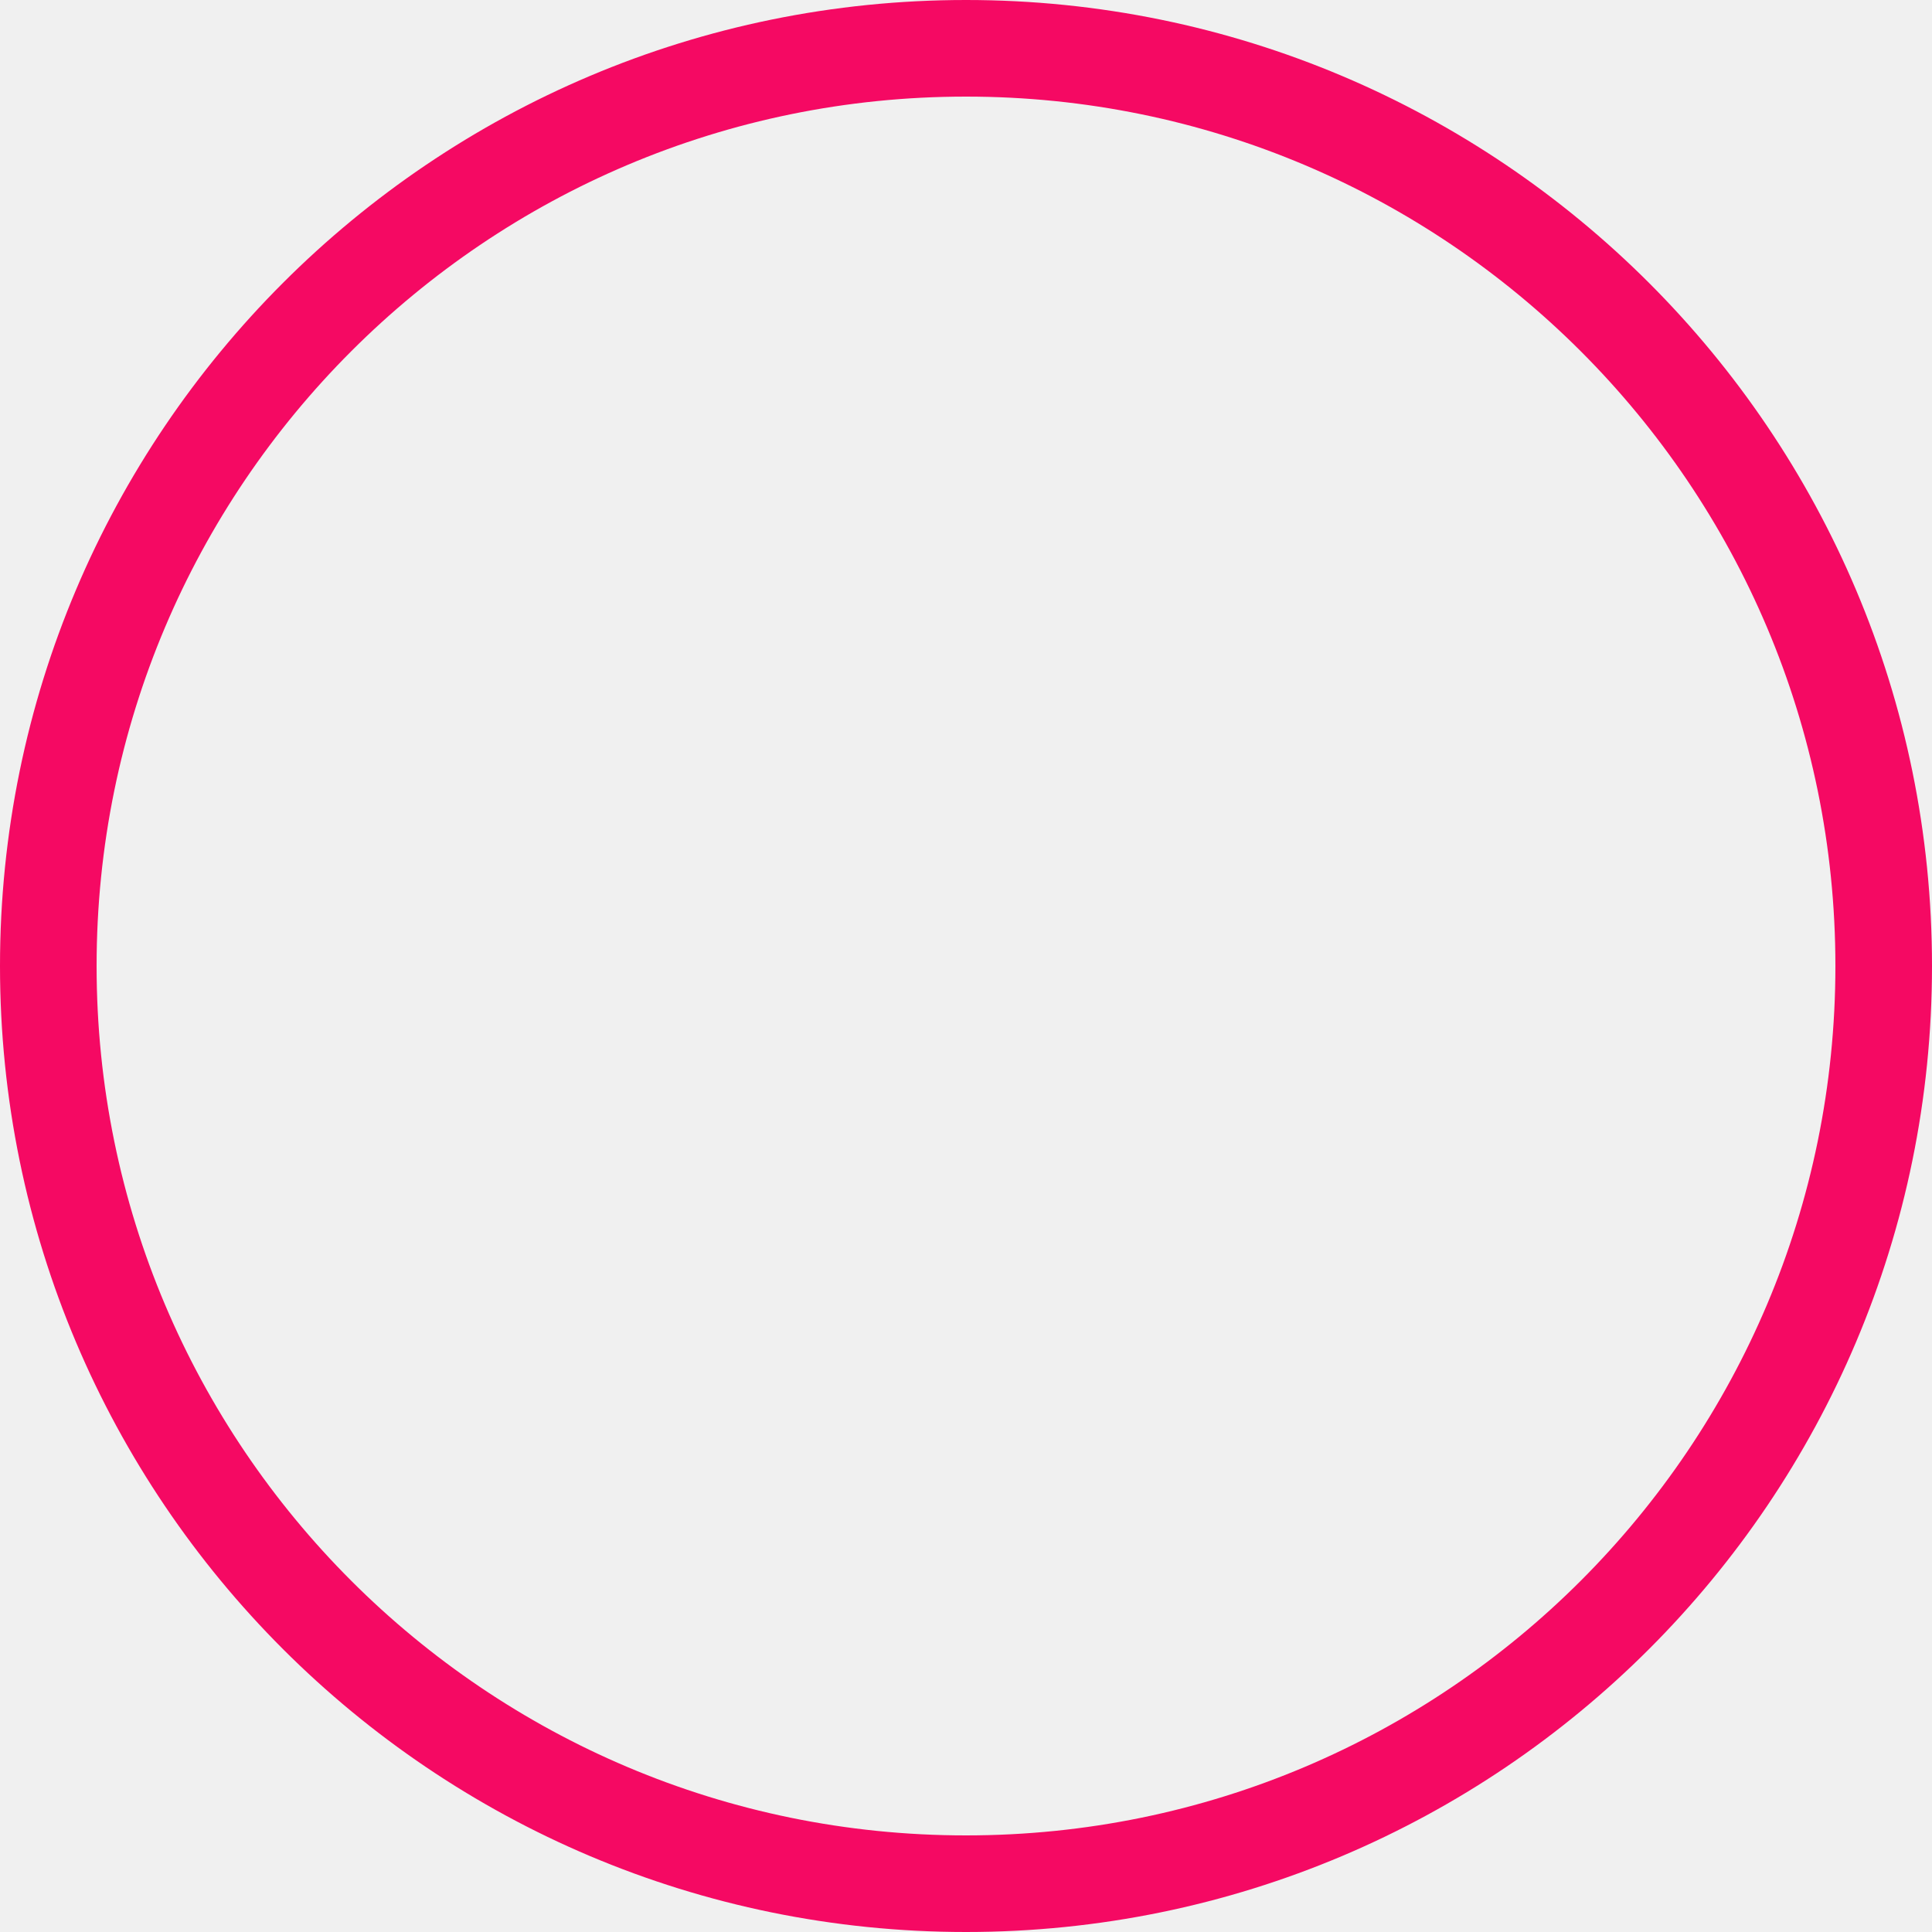
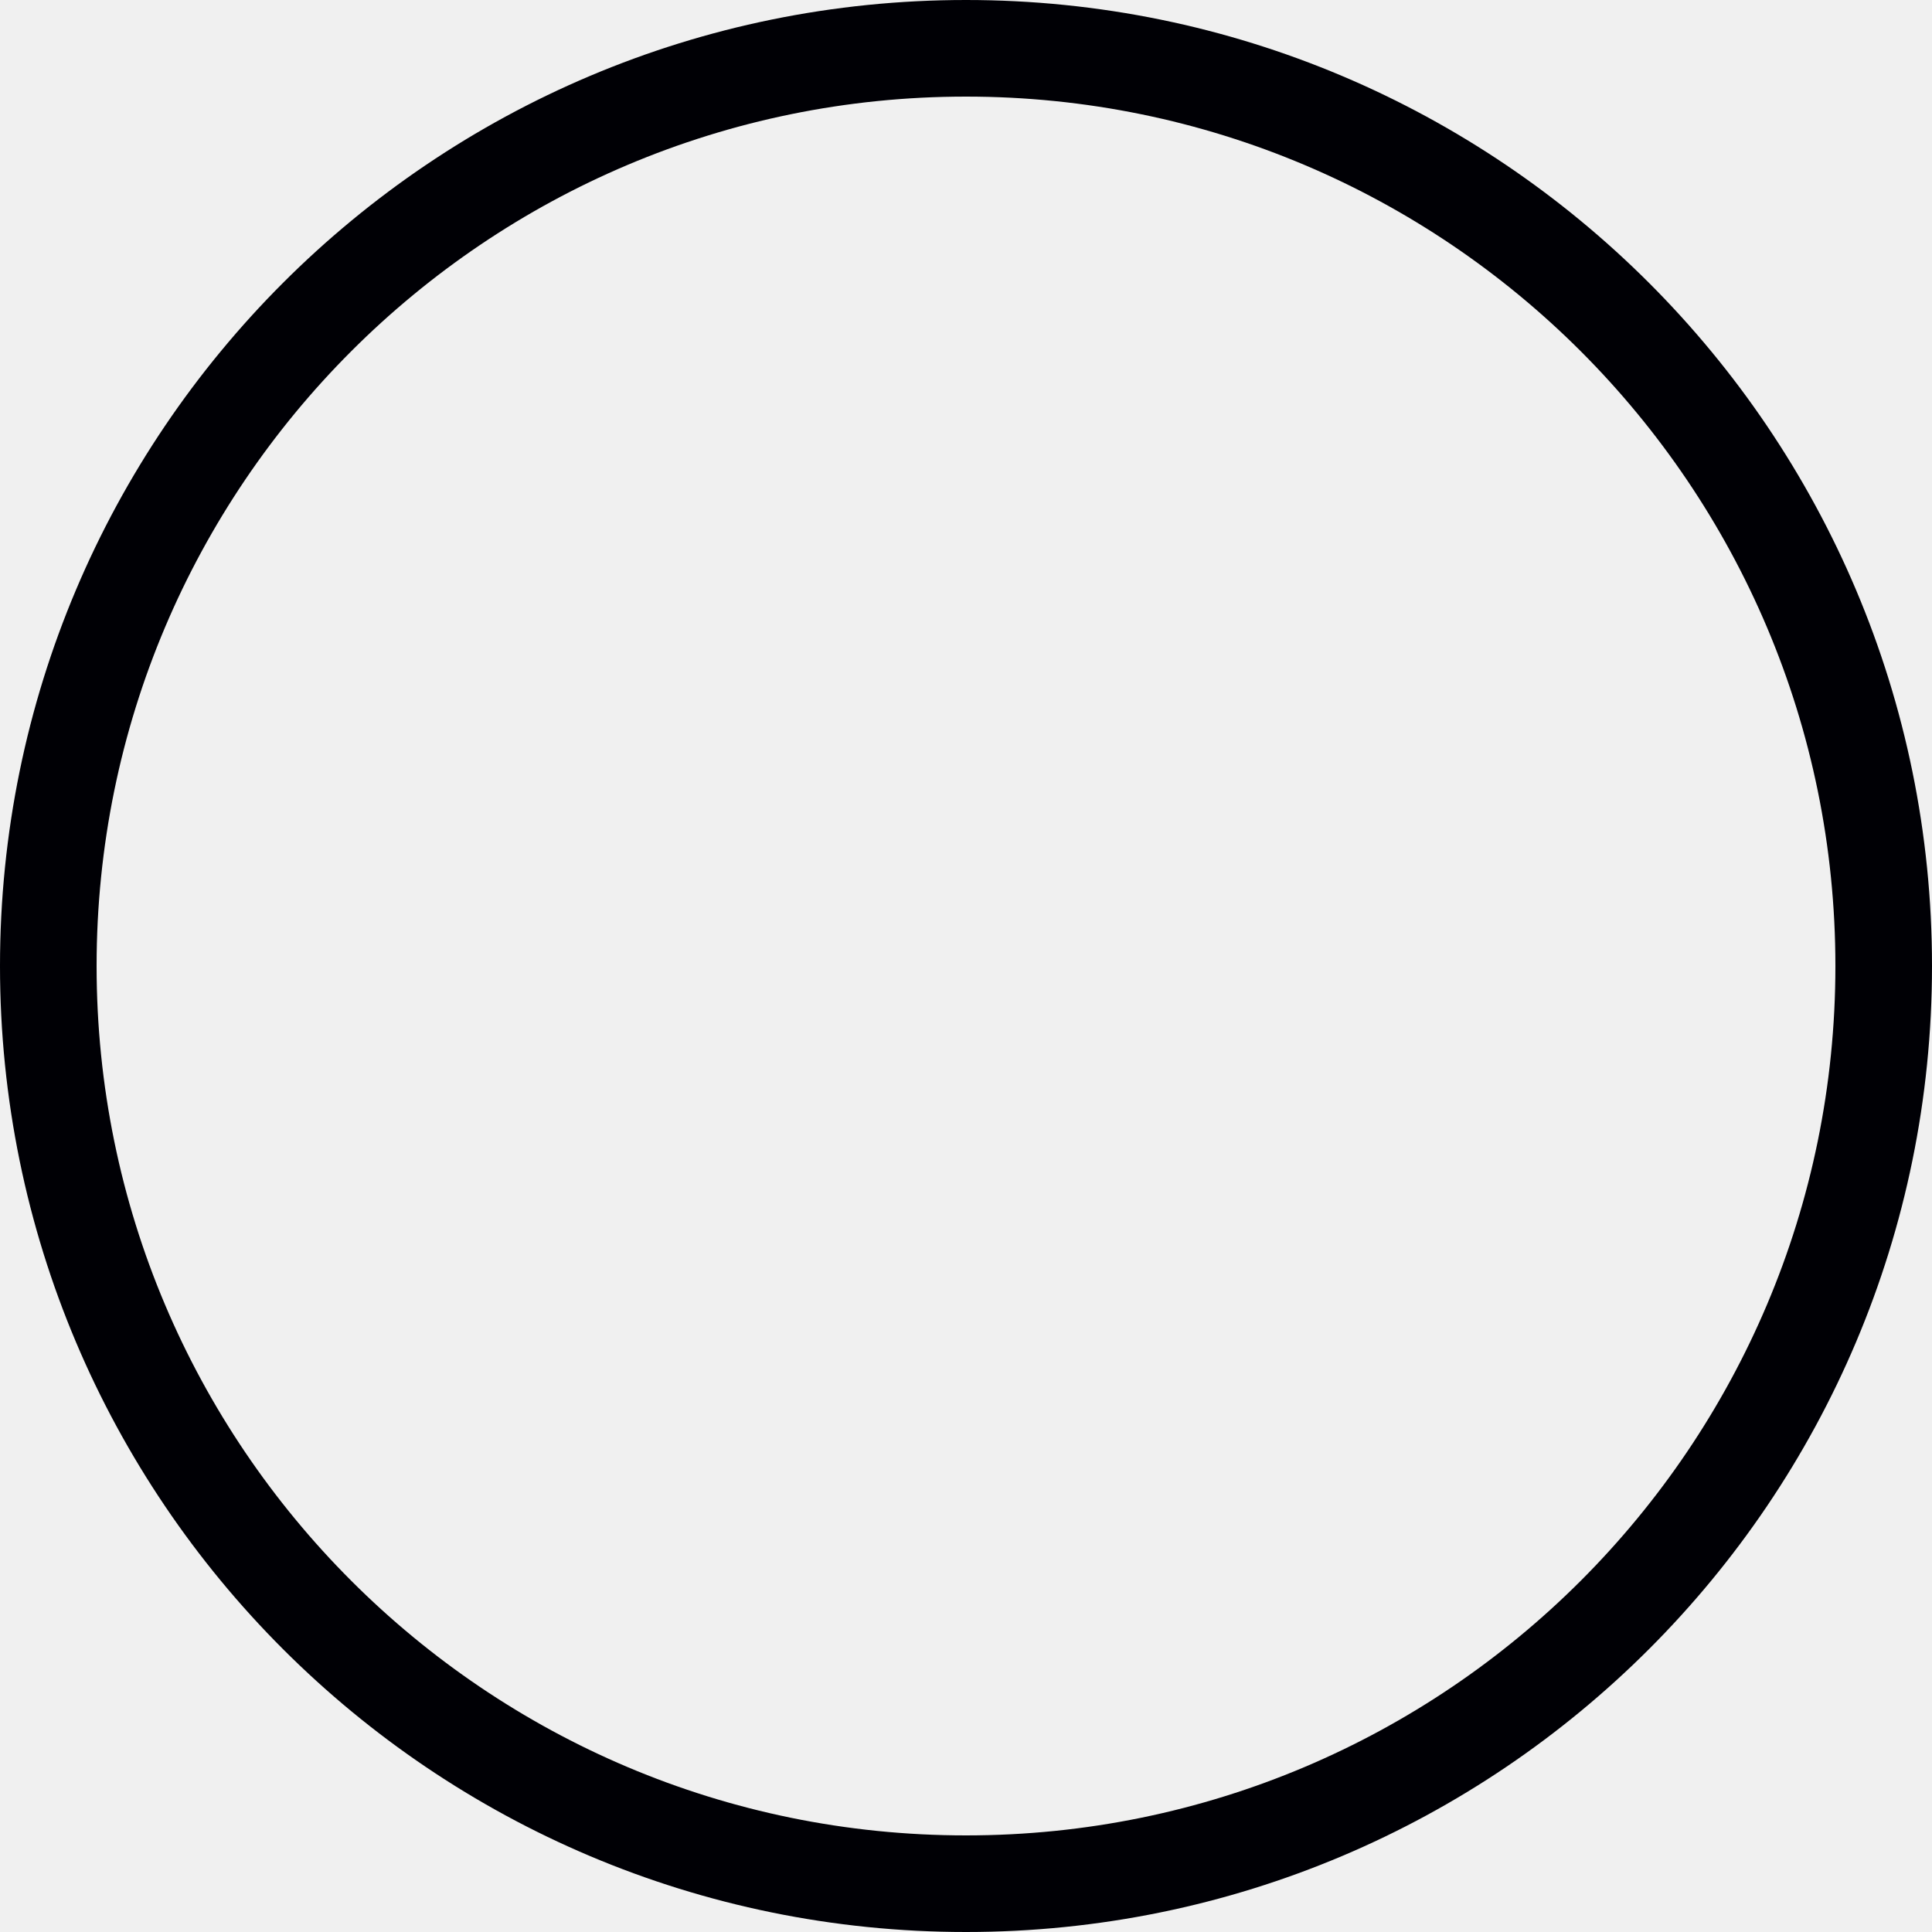
<svg xmlns="http://www.w3.org/2000/svg" width="10mm" height="10mm" viewBox="0 0 10 10" version="1.1" id="svg827">
  <defs id="defs824" />
  <g id="layer1">
-     <circle style="fill:#ffffff;stroke:#f50963;stroke-width:0.5;stroke-linecap:round;stroke-miterlimit:0;stroke-dasharray:none;stroke-opacity:1;fill-opacity:0" id="path1680" cx="5" cy="5" r="4.75" />
+     <circle style="fill:#ffffff;stroke:#000005;stroke-width:0.5;stroke-linecap:round;stroke-miterlimit:0;stroke-dasharray:none;stroke-opacity:1;fill-opacity:0" id="path1680" cx="5" cy="5" r="4.75" />
  </g>
</svg>
